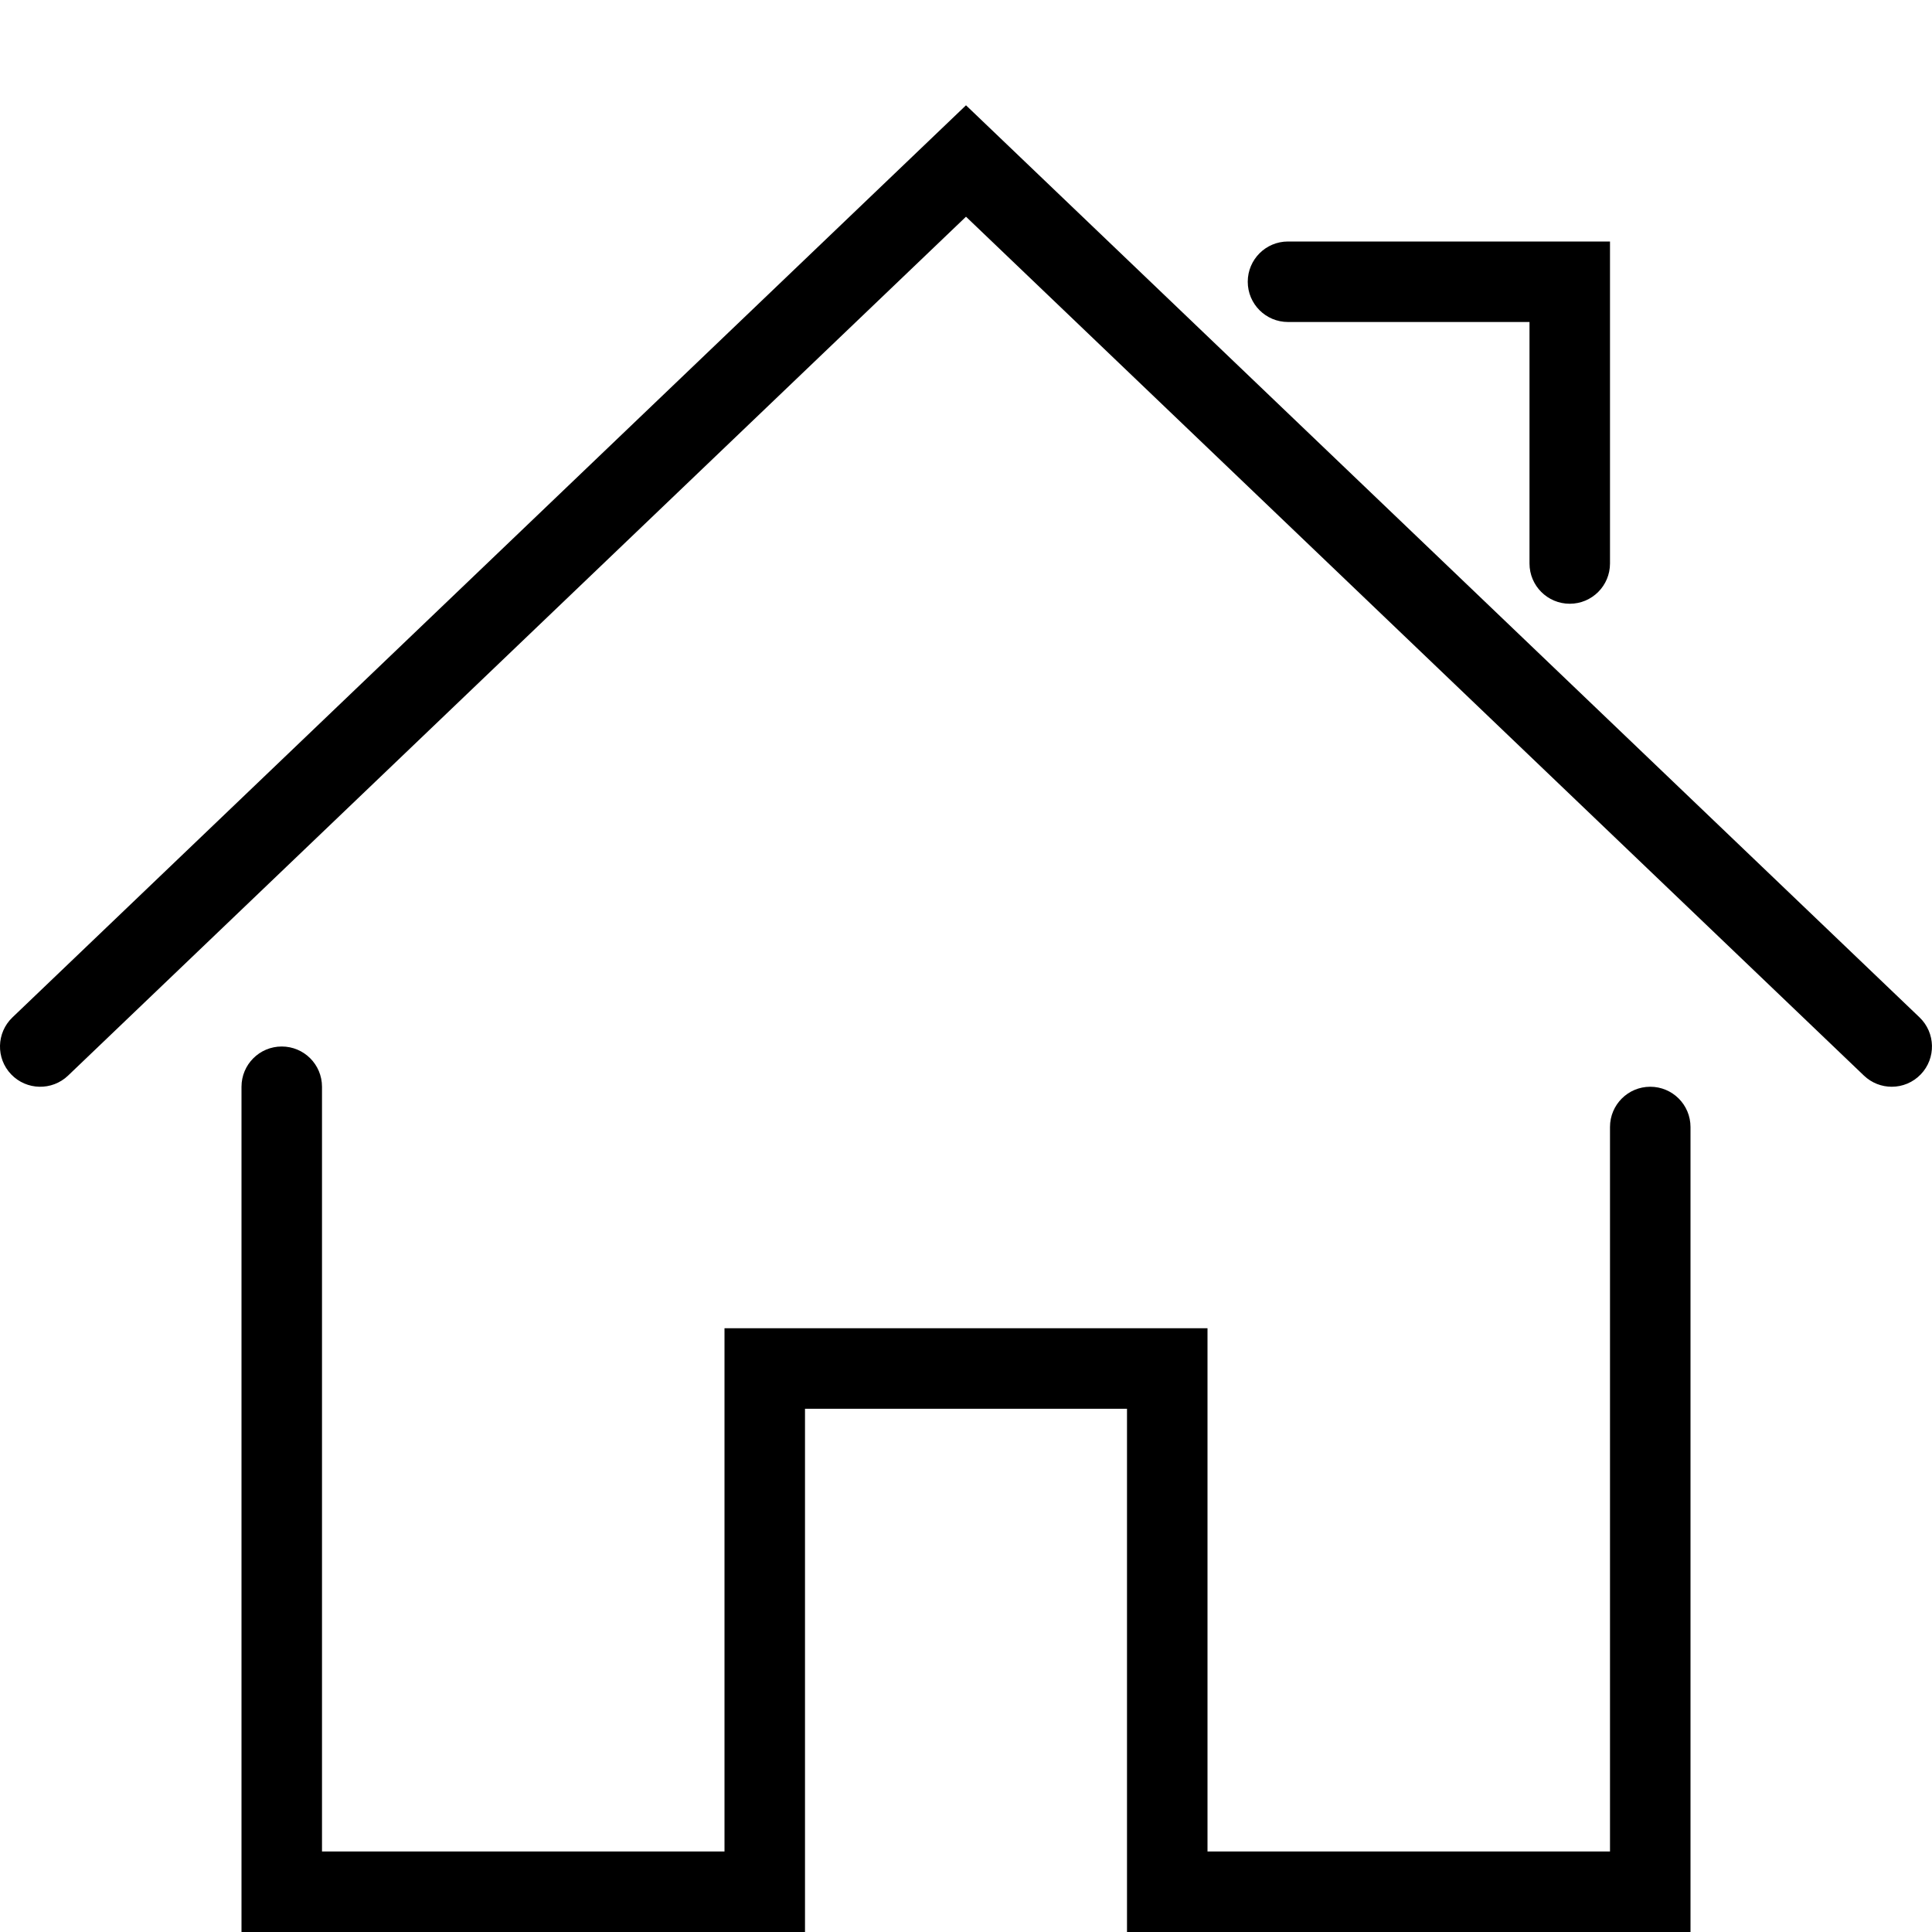
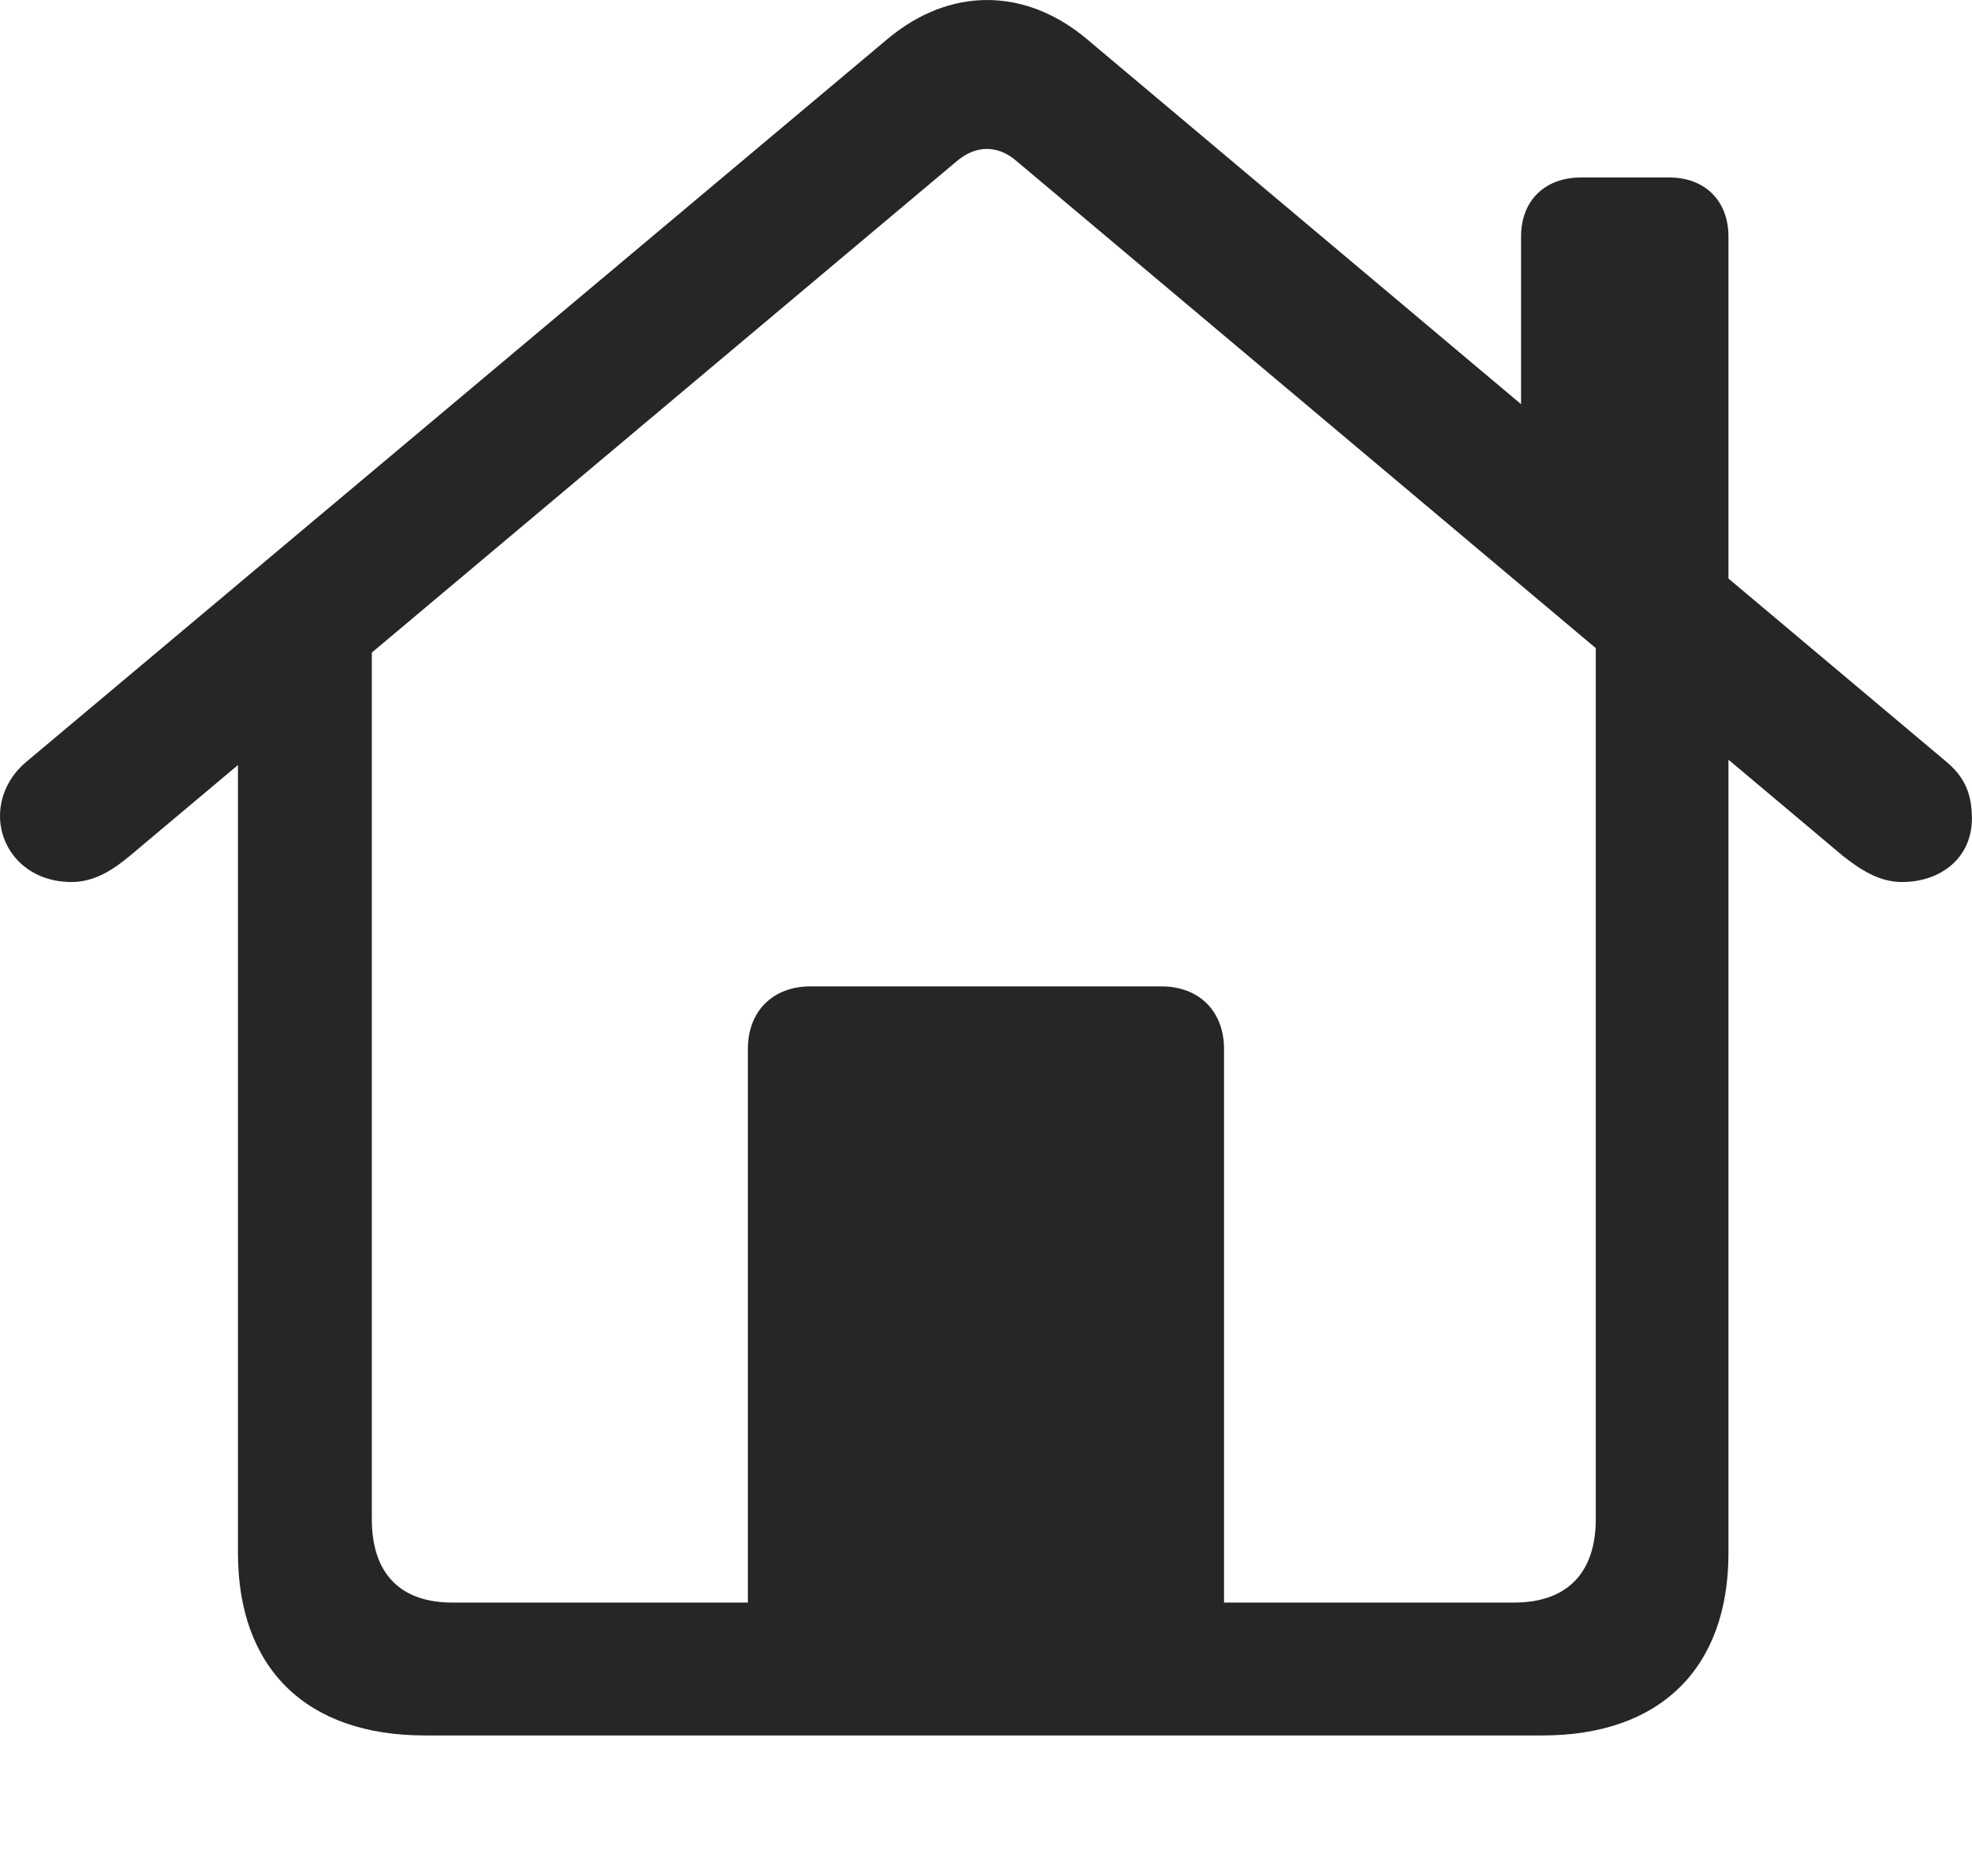
- <svg xmlns="http://www.w3.org/2000/svg" enable-background="new 0 0 48 48" height="48px" version="1.1" viewBox="0 0 48 48" width="48px" xml:space="preserve">
-   <g id="Expanded">
-     <g>
-       <g>
-         <path d="M42,48H28V35h-8v13H6V27c0-0.552,0.447-1,1-1s1,0.448,1,1v19h10V33h12v13h10V28c0-0.552,0.447-1,1-1s1,0.448,1,1V48z" />
-       </g>
-       <g>
-         <path d="M47,27c-0.249,0-0.497-0.092-0.691-0.277L24,5.384L1.691,26.723c-0.399,0.381-1.032,0.368-1.414-0.031     c-0.382-0.399-0.367-1.032,0.031-1.414L24,2.616l23.691,22.661c0.398,0.382,0.413,1.015,0.031,1.414     C47.526,26.896,47.264,27,47,27z" />
-       </g>
-       <g>
-         <path d="M39,15c-0.553,0-1-0.448-1-1V8h-6c-0.553,0-1-0.448-1-1s0.447-1,1-1h8v8C40,14.552,39.553,15,39,15z" />
-       </g>
-     </g>
+ <svg xmlns="http://www.w3.org/2000/svg" version="1.1" width="23.304" height="22.16">
+   <g>
+     <rect height="22.16" opacity="0" width="23.304" x="0" y="0" />
+     <path d="M8.838 19.504L14.465 19.504L14.465 12.395C14.465 11.949 14.17 11.655 13.724 11.655L9.578 11.655C9.132 11.655 8.838 11.949 8.838 12.395ZM5.02 20.506L18.229 20.506C19.617 20.506 20.426 19.714 20.426 18.35L20.426 7.555L18.858 6.494L18.858 17.95C18.858 18.591 18.513 18.936 17.893 18.936L5.346 18.936C4.728 18.936 4.394 18.591 4.394 17.95L4.394 6.498L2.812 7.555L2.812 18.35C2.812 19.716 3.622 20.506 5.02 20.506ZM-8.88178e-16 9.641C-8.88178e-16 10.043 0.317 10.422 0.847 10.422C1.119 10.422 1.343 10.273 1.539 10.109L11.312 1.9C11.537 1.712 11.793 1.714 12.009 1.9L21.773 10.109C21.981 10.273 22.204 10.422 22.476 10.422C22.936 10.422 23.303 10.136 23.303 9.672C23.303 9.375 23.213 9.178 23 9L12.842 0.46C12.112-0.152 11.222-0.154 10.489 0.46L0.313 9C0.099 9.178-8.88178e-16 9.417-8.88178e-16 9.641ZM17.975 5.239L20.426 7.314L20.426 2.796C20.426 2.369 20.144 2.097 19.727 2.097L18.684 2.097C18.257 2.097 17.975 2.369 17.975 2.796Z" fill="#000000" fill-opacity="0.85" />
  </g>
</svg>
